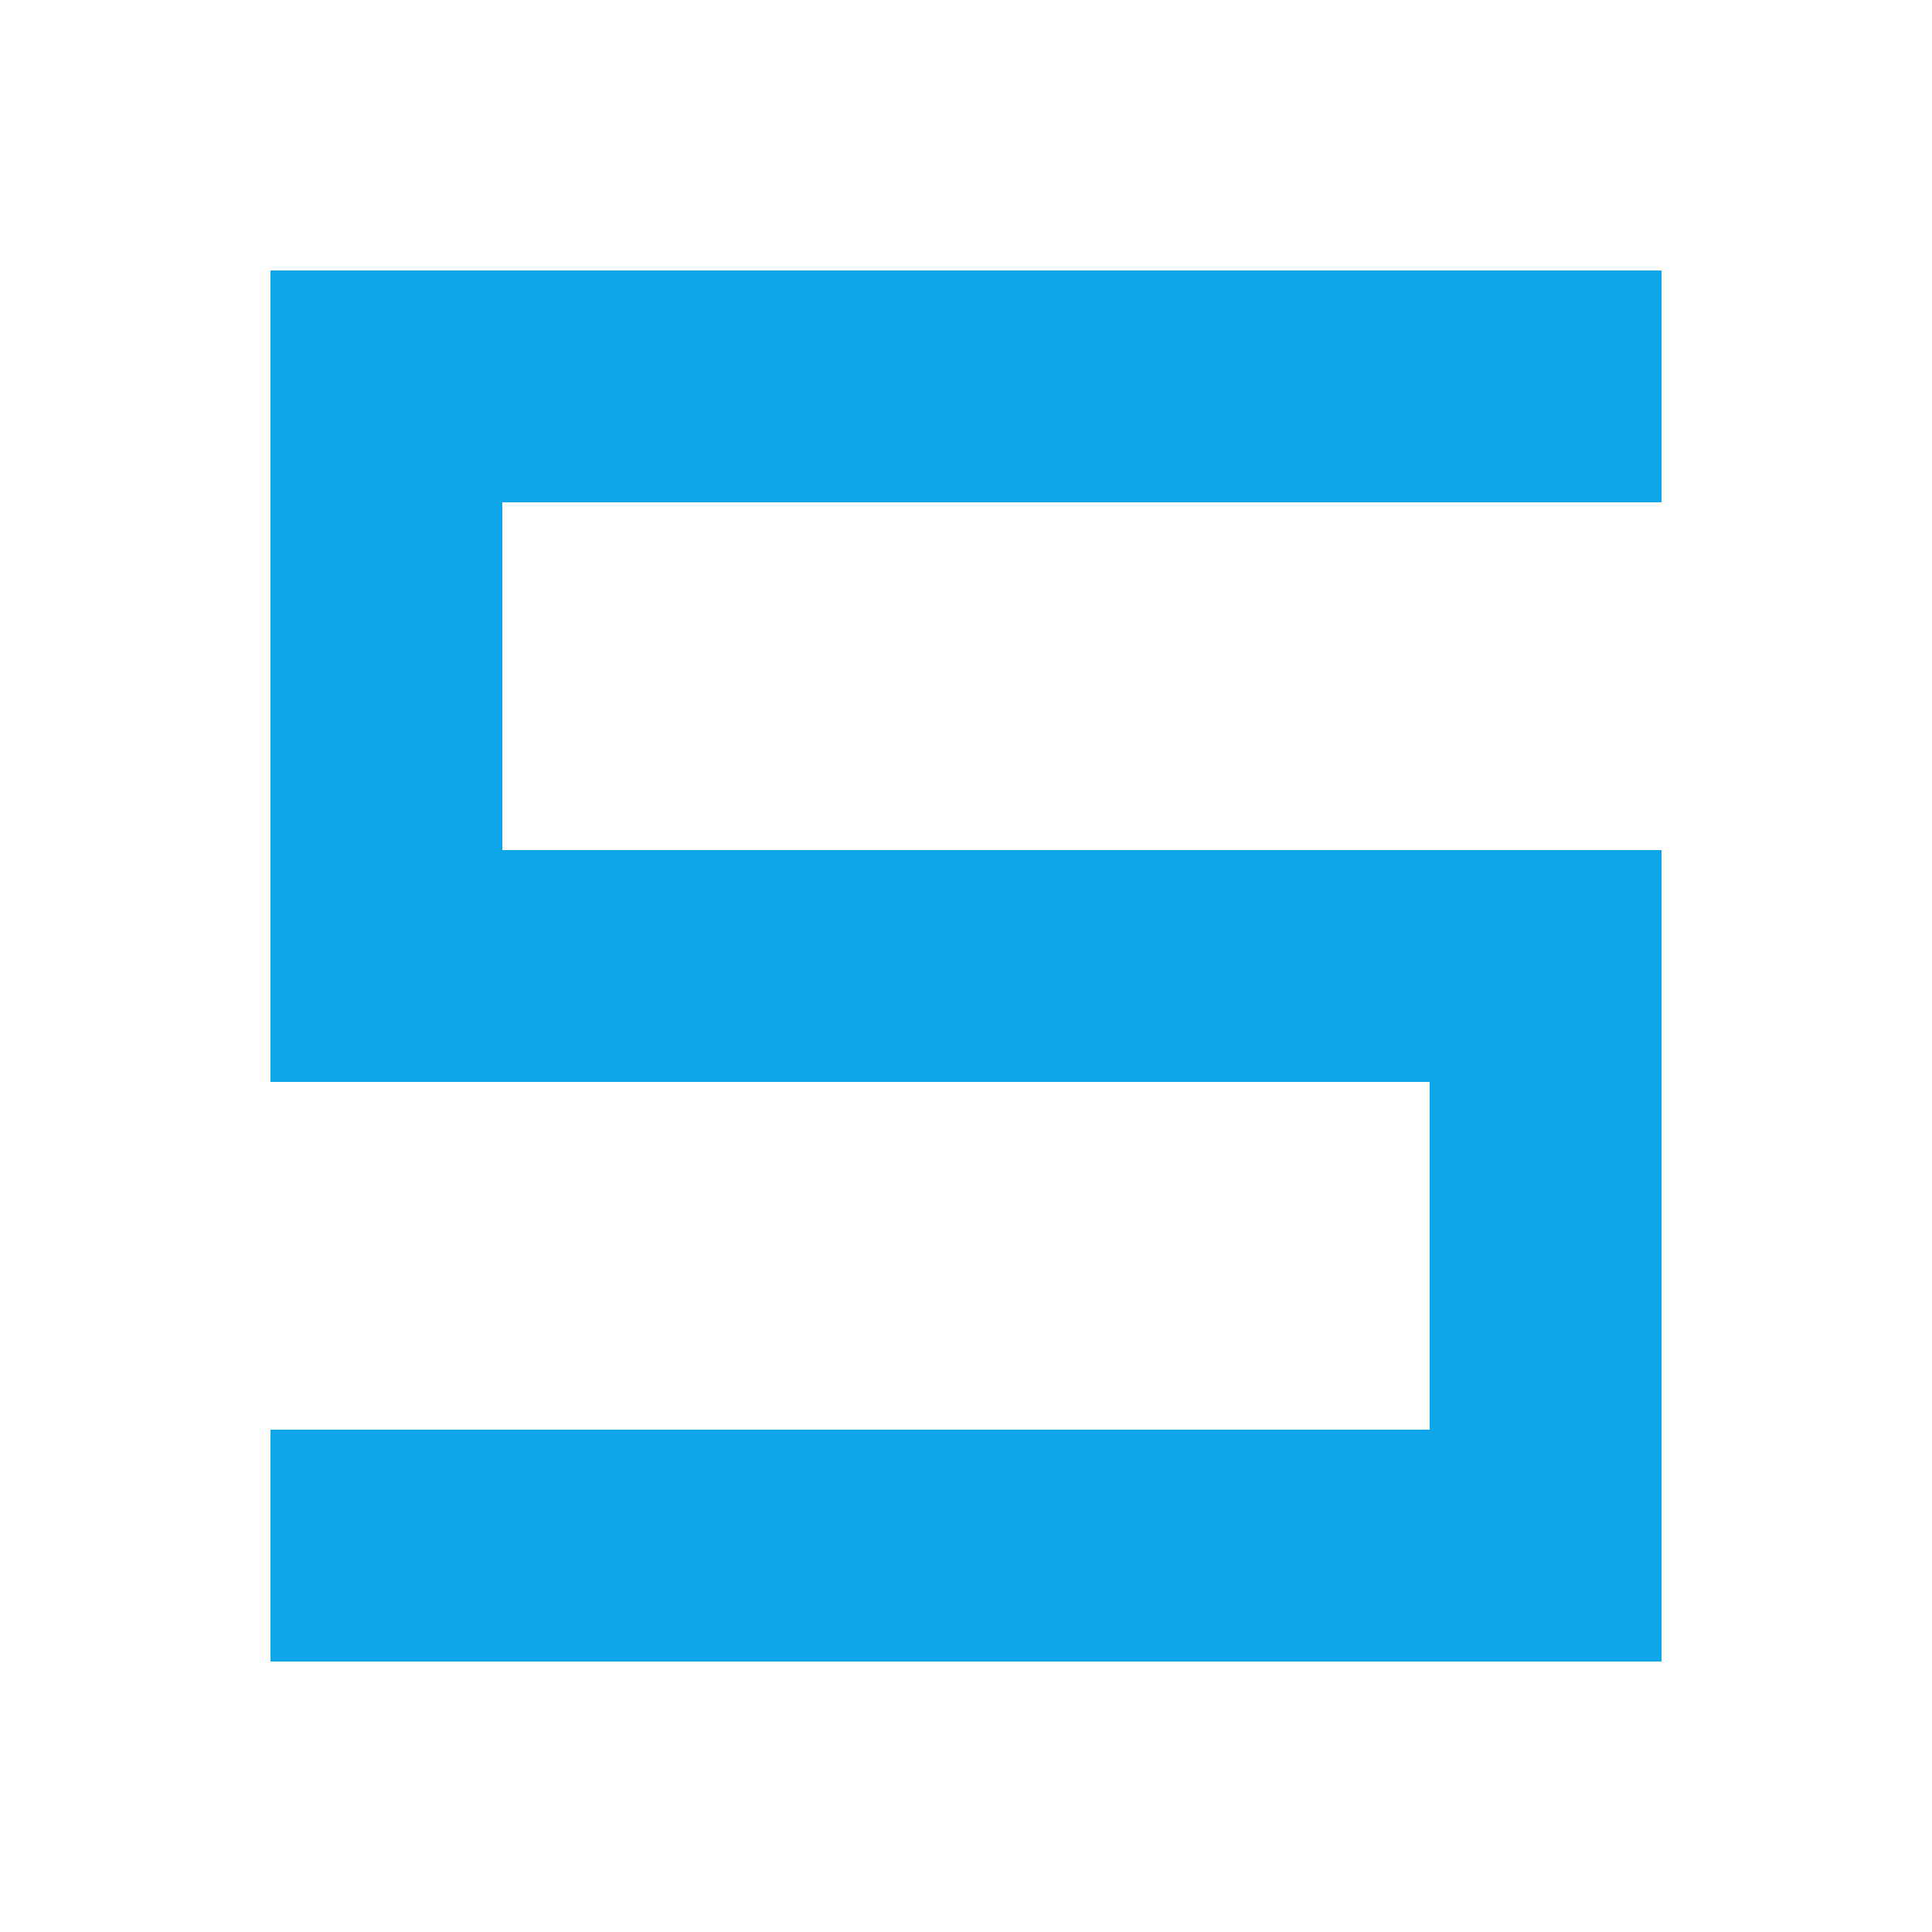
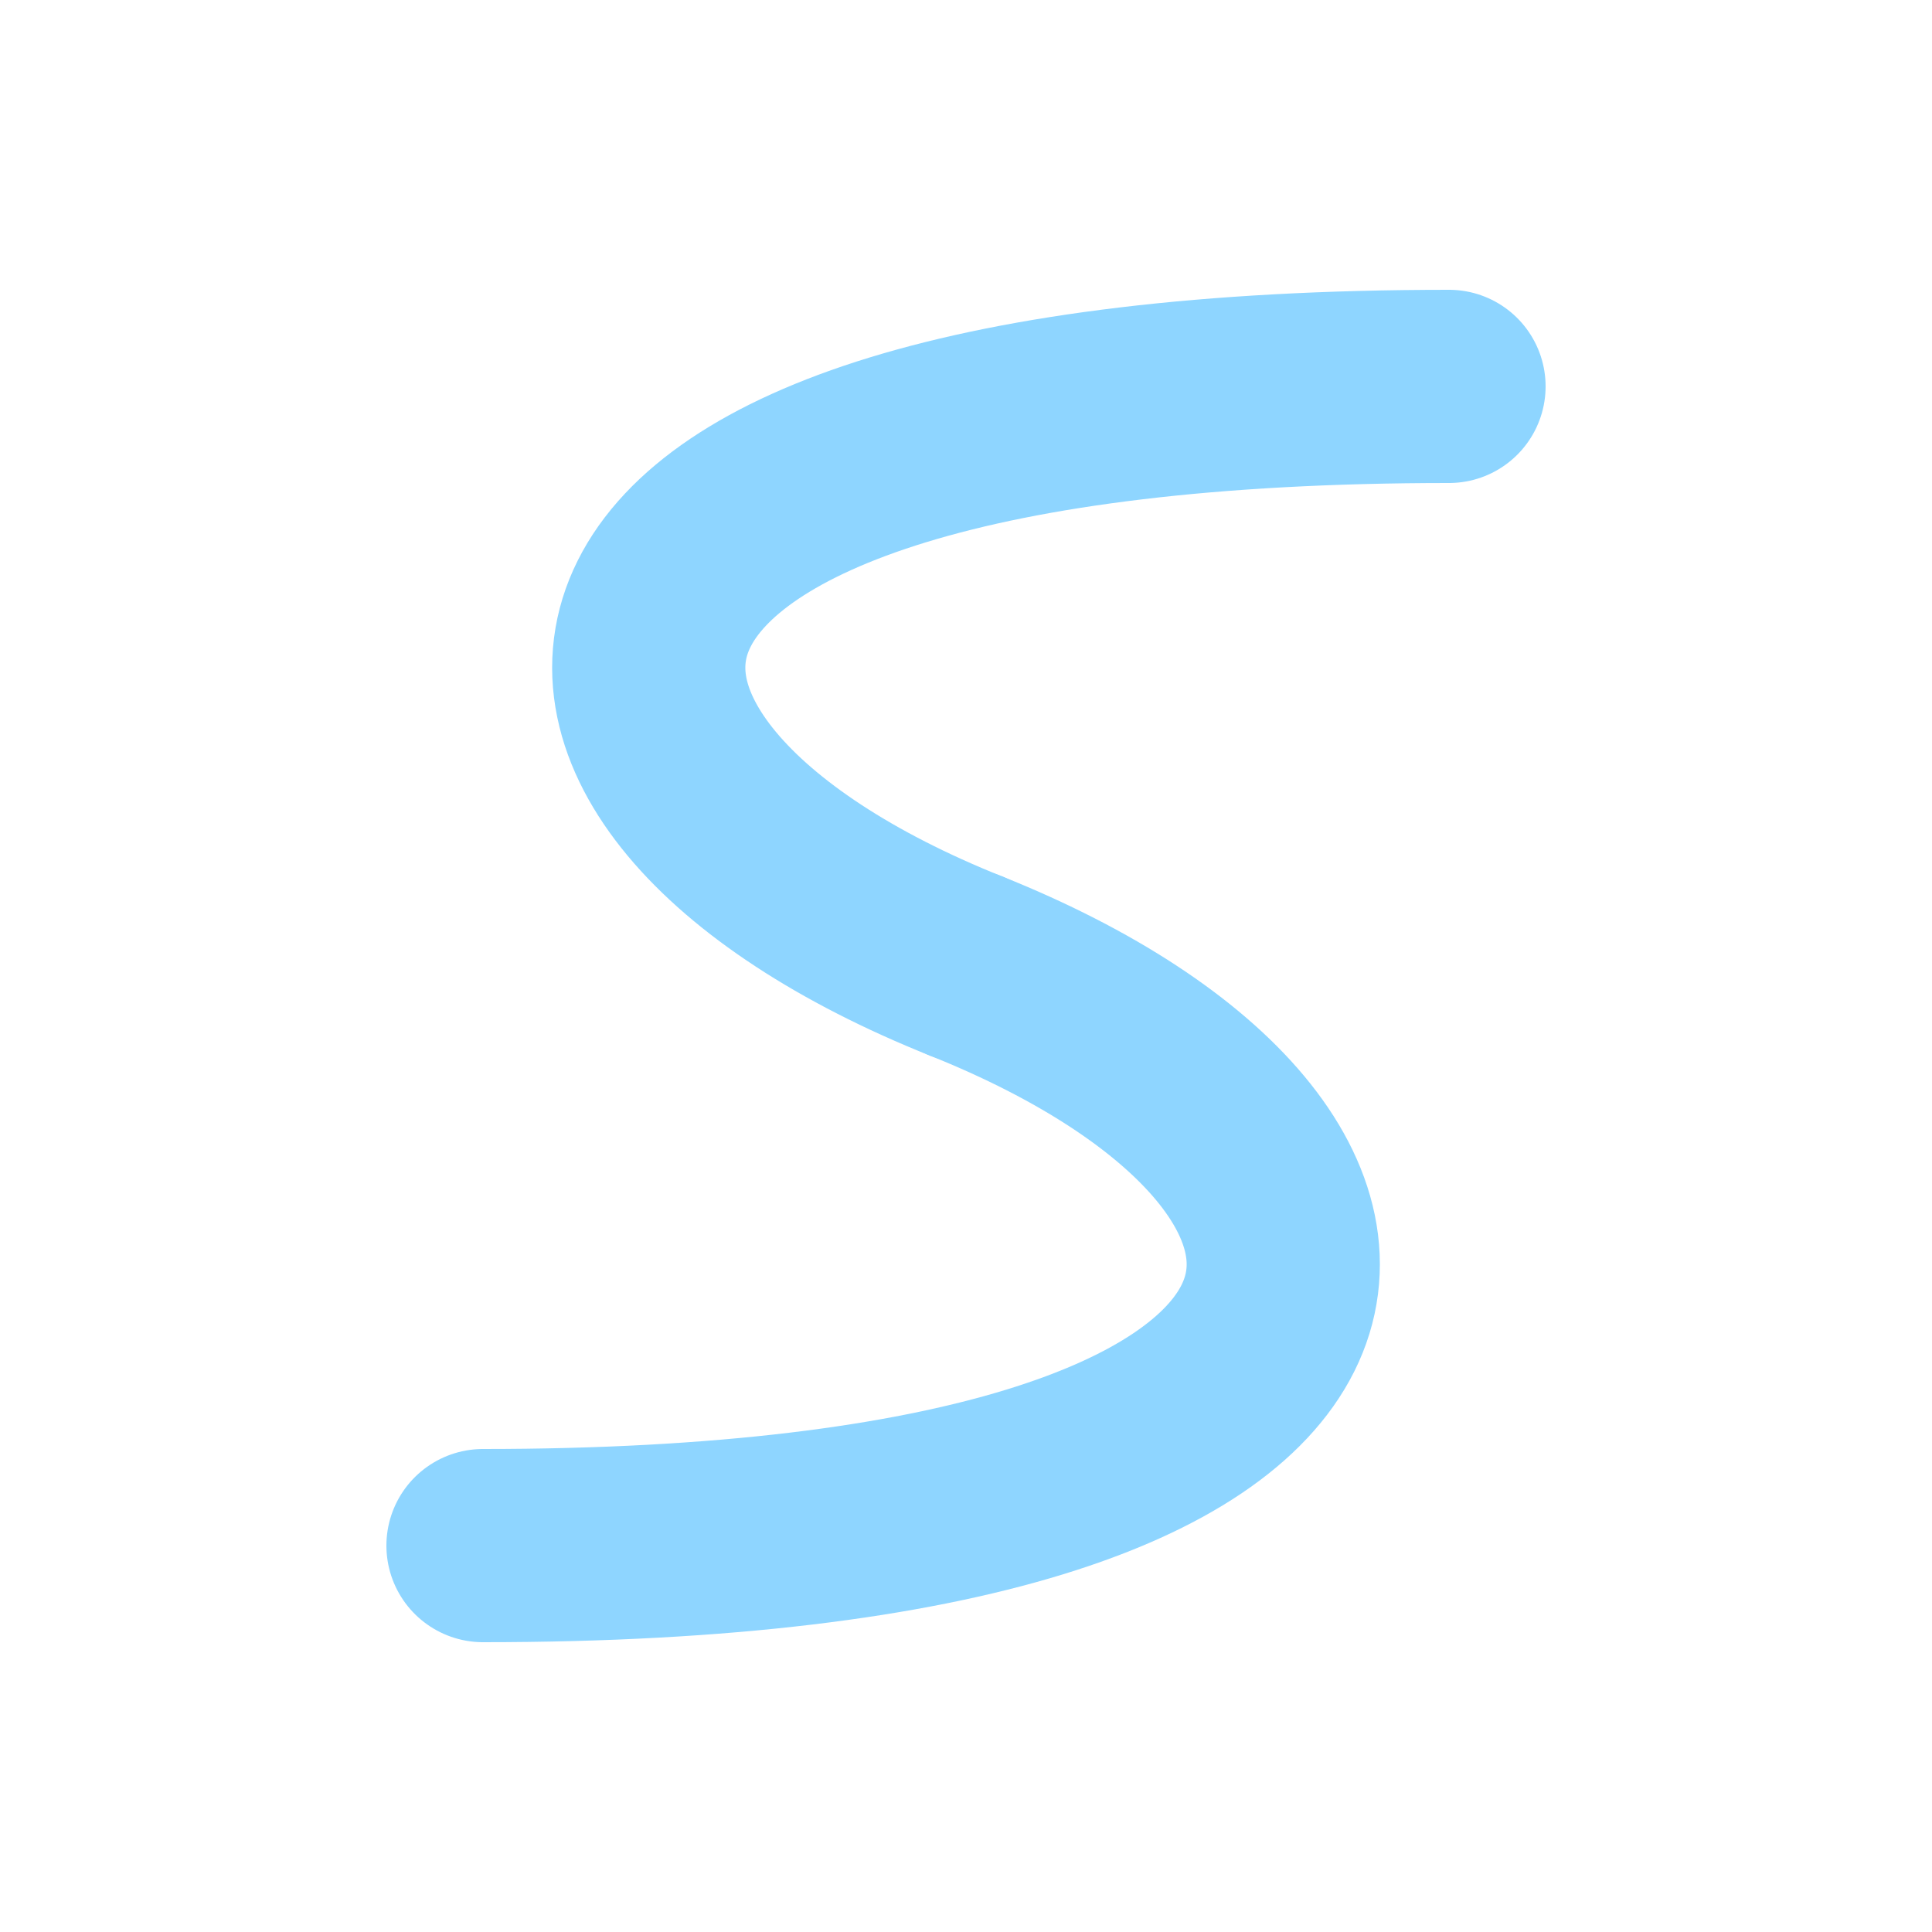
<svg xmlns="http://www.w3.org/2000/svg" viewBox="0 0 100 100" width="100%" height="100%">
-   <g stroke="#0ea5e9" stroke-width="12" stroke-linecap="square" fill="none" stroke-linejoin="miter">
-     <path class="s-left" d="M 80 20 L 20 20 L 20 50 L 65 50" />
-     <path class="s-right" d="M 20 80 L 80 80 L 80 50 L 35 50" />
+   <g stroke="#8ed5ff" stroke-width="10" stroke-linecap="round" fill="none">
+     <path d="M 75 20 C 25 20, 25 40, 50 50" />
+     <path d="M 25 80 C 75 80, 75 60, 50 50" />
  </g>
</svg>
